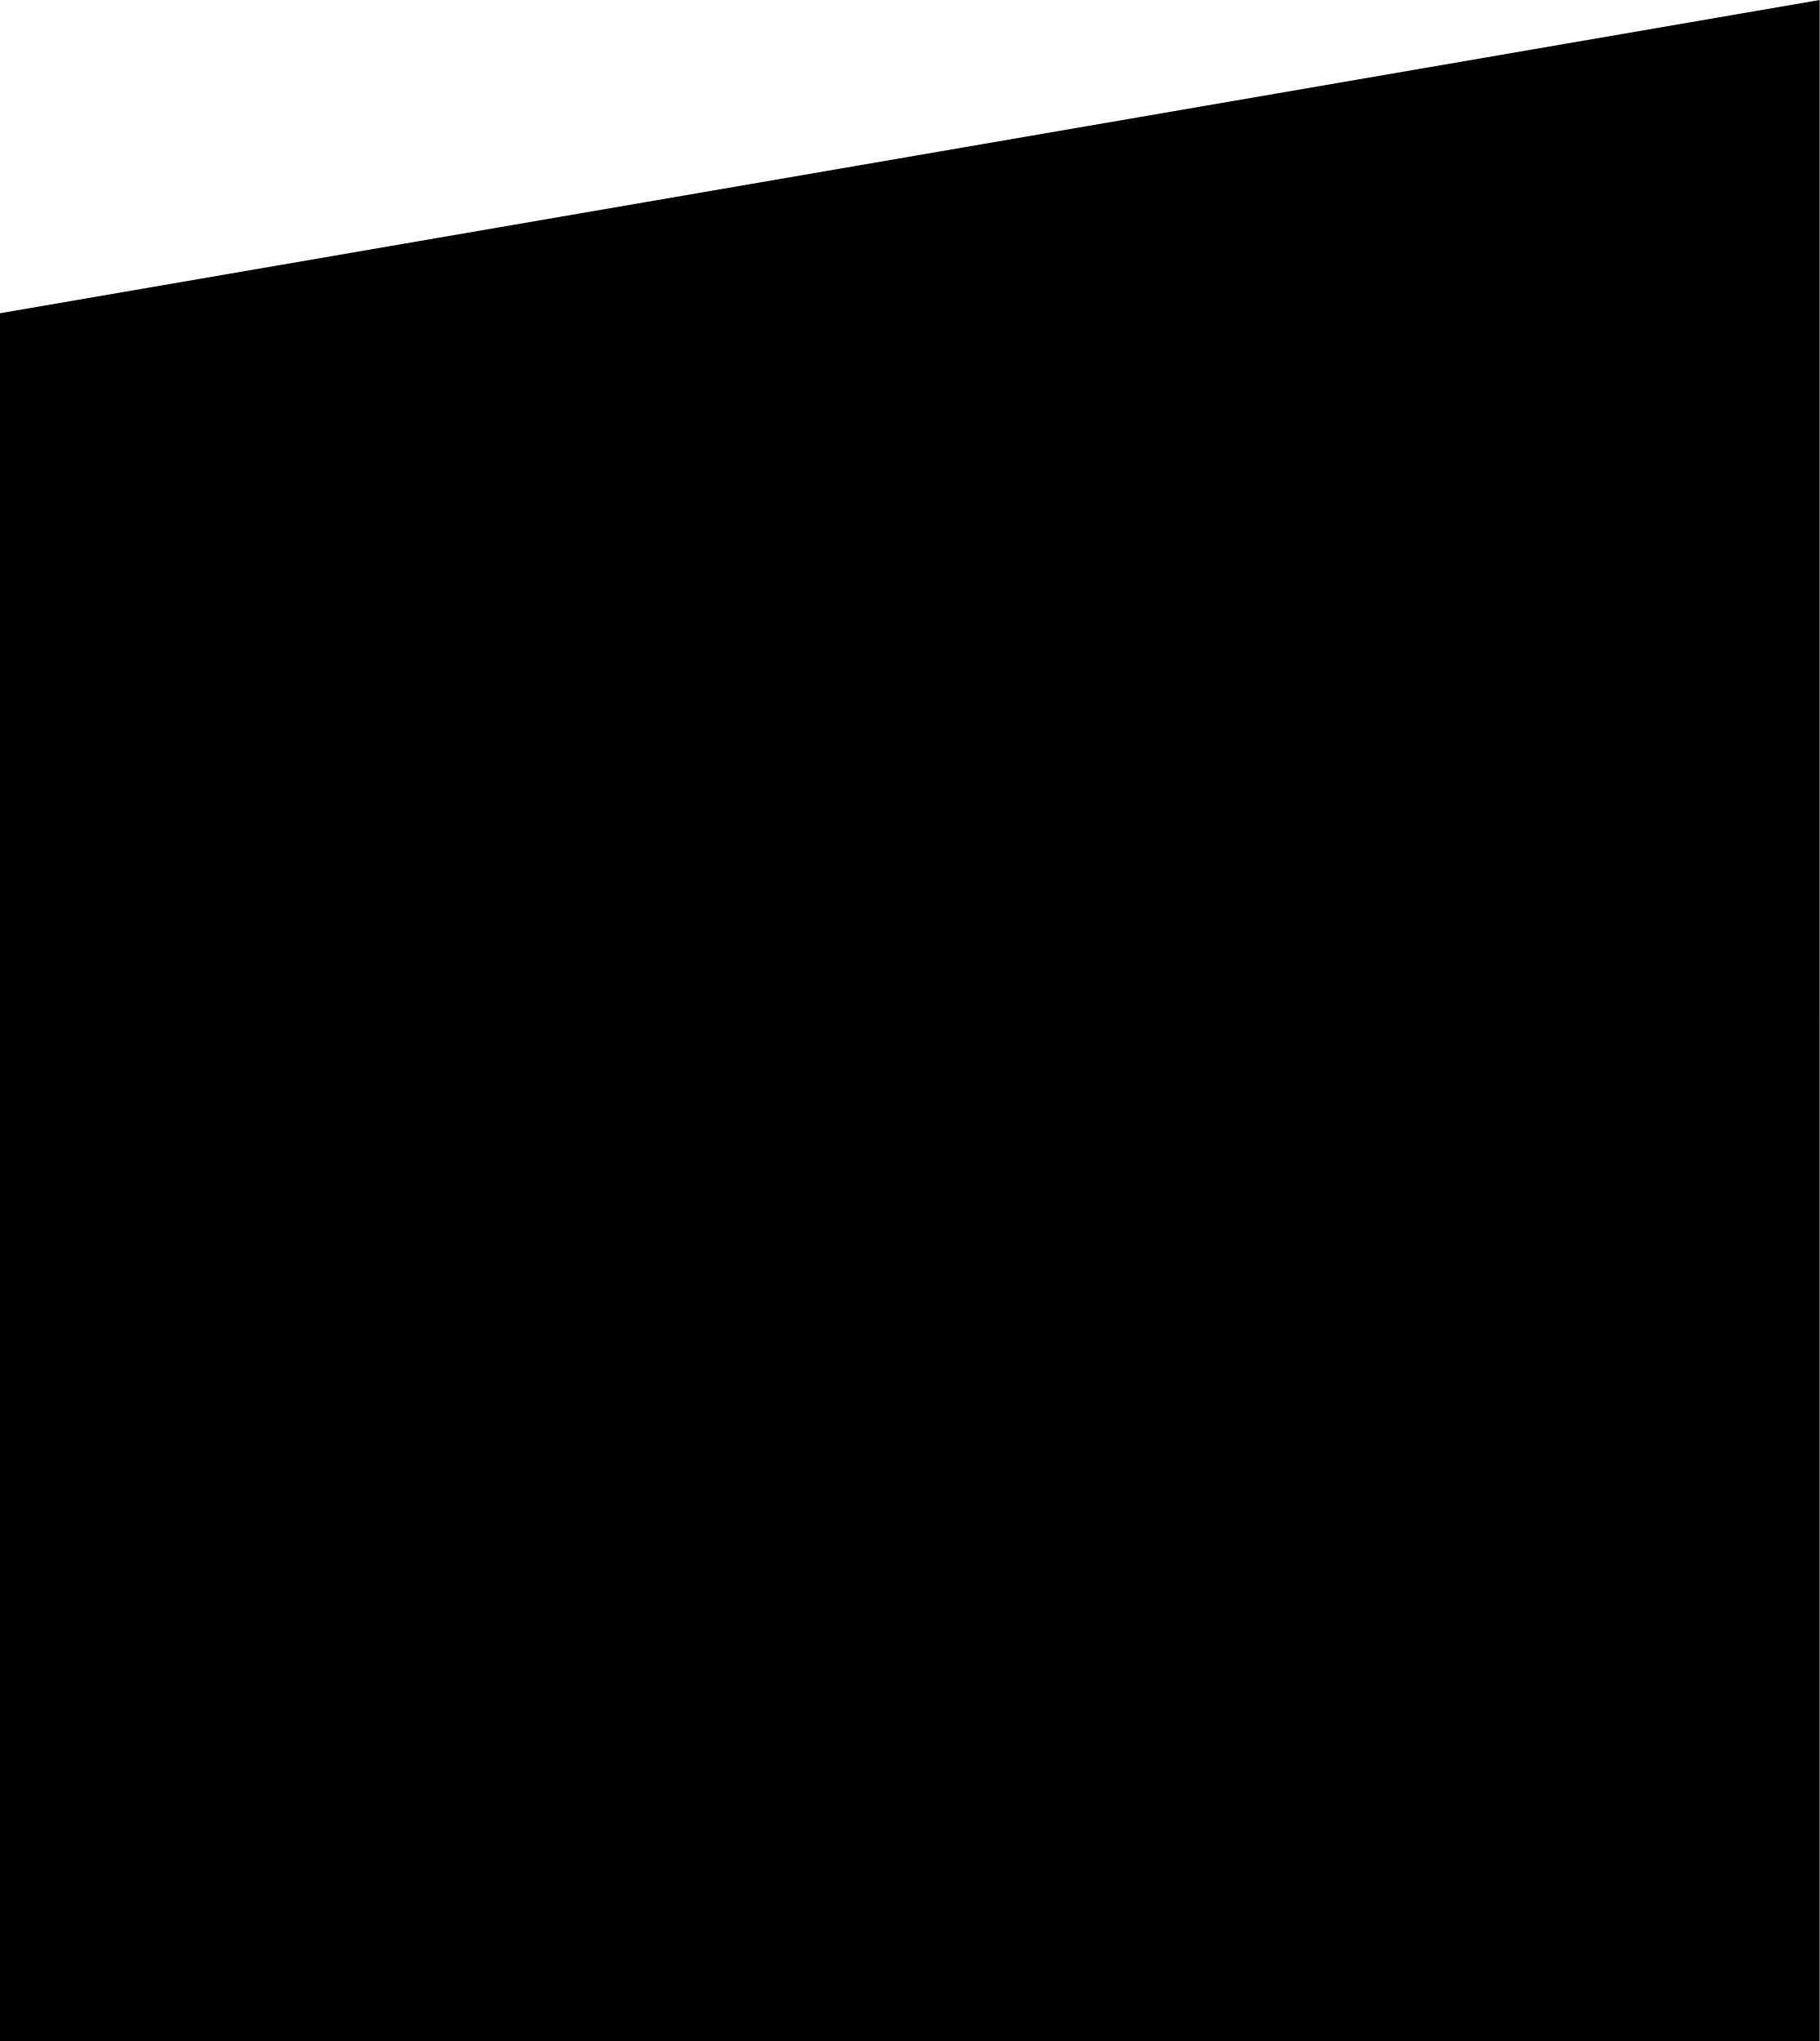
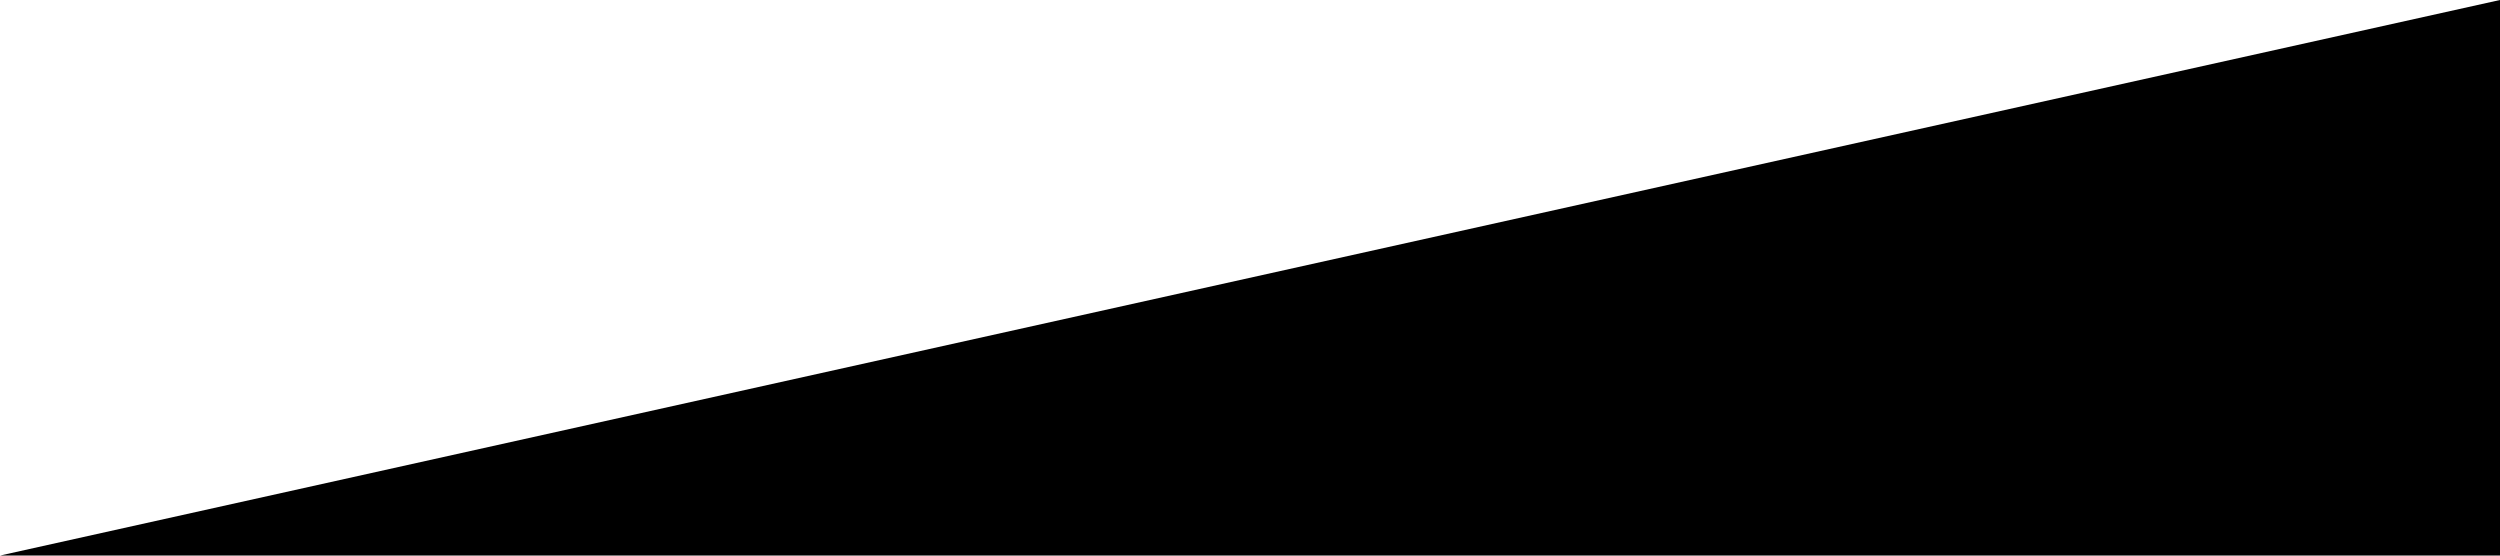
- <svg xmlns="http://www.w3.org/2000/svg" version="1.1" id="Layer_1" x="0px" y="0px" width="900.331px" height="1009.986px" viewBox="0 0 900.331 1009.986" enable-background="new 0 0 900.331 1009.986" xml:space="preserve">
+ <svg xmlns="http://www.w3.org/2000/svg" version="1.1" x="0px" y="0px" width="900" height="200" viewBox="0 0 900 200" preserveAspectRatio="none">
  <g>
-     <path fill-rule="evenodd" clip-rule="evenodd" d="M0,155.008L900.331,0l-0.005,1009.986H0V155.008z" />
+     <polygon points="0,200 900,0 900,200" />
  </g>
</svg>
